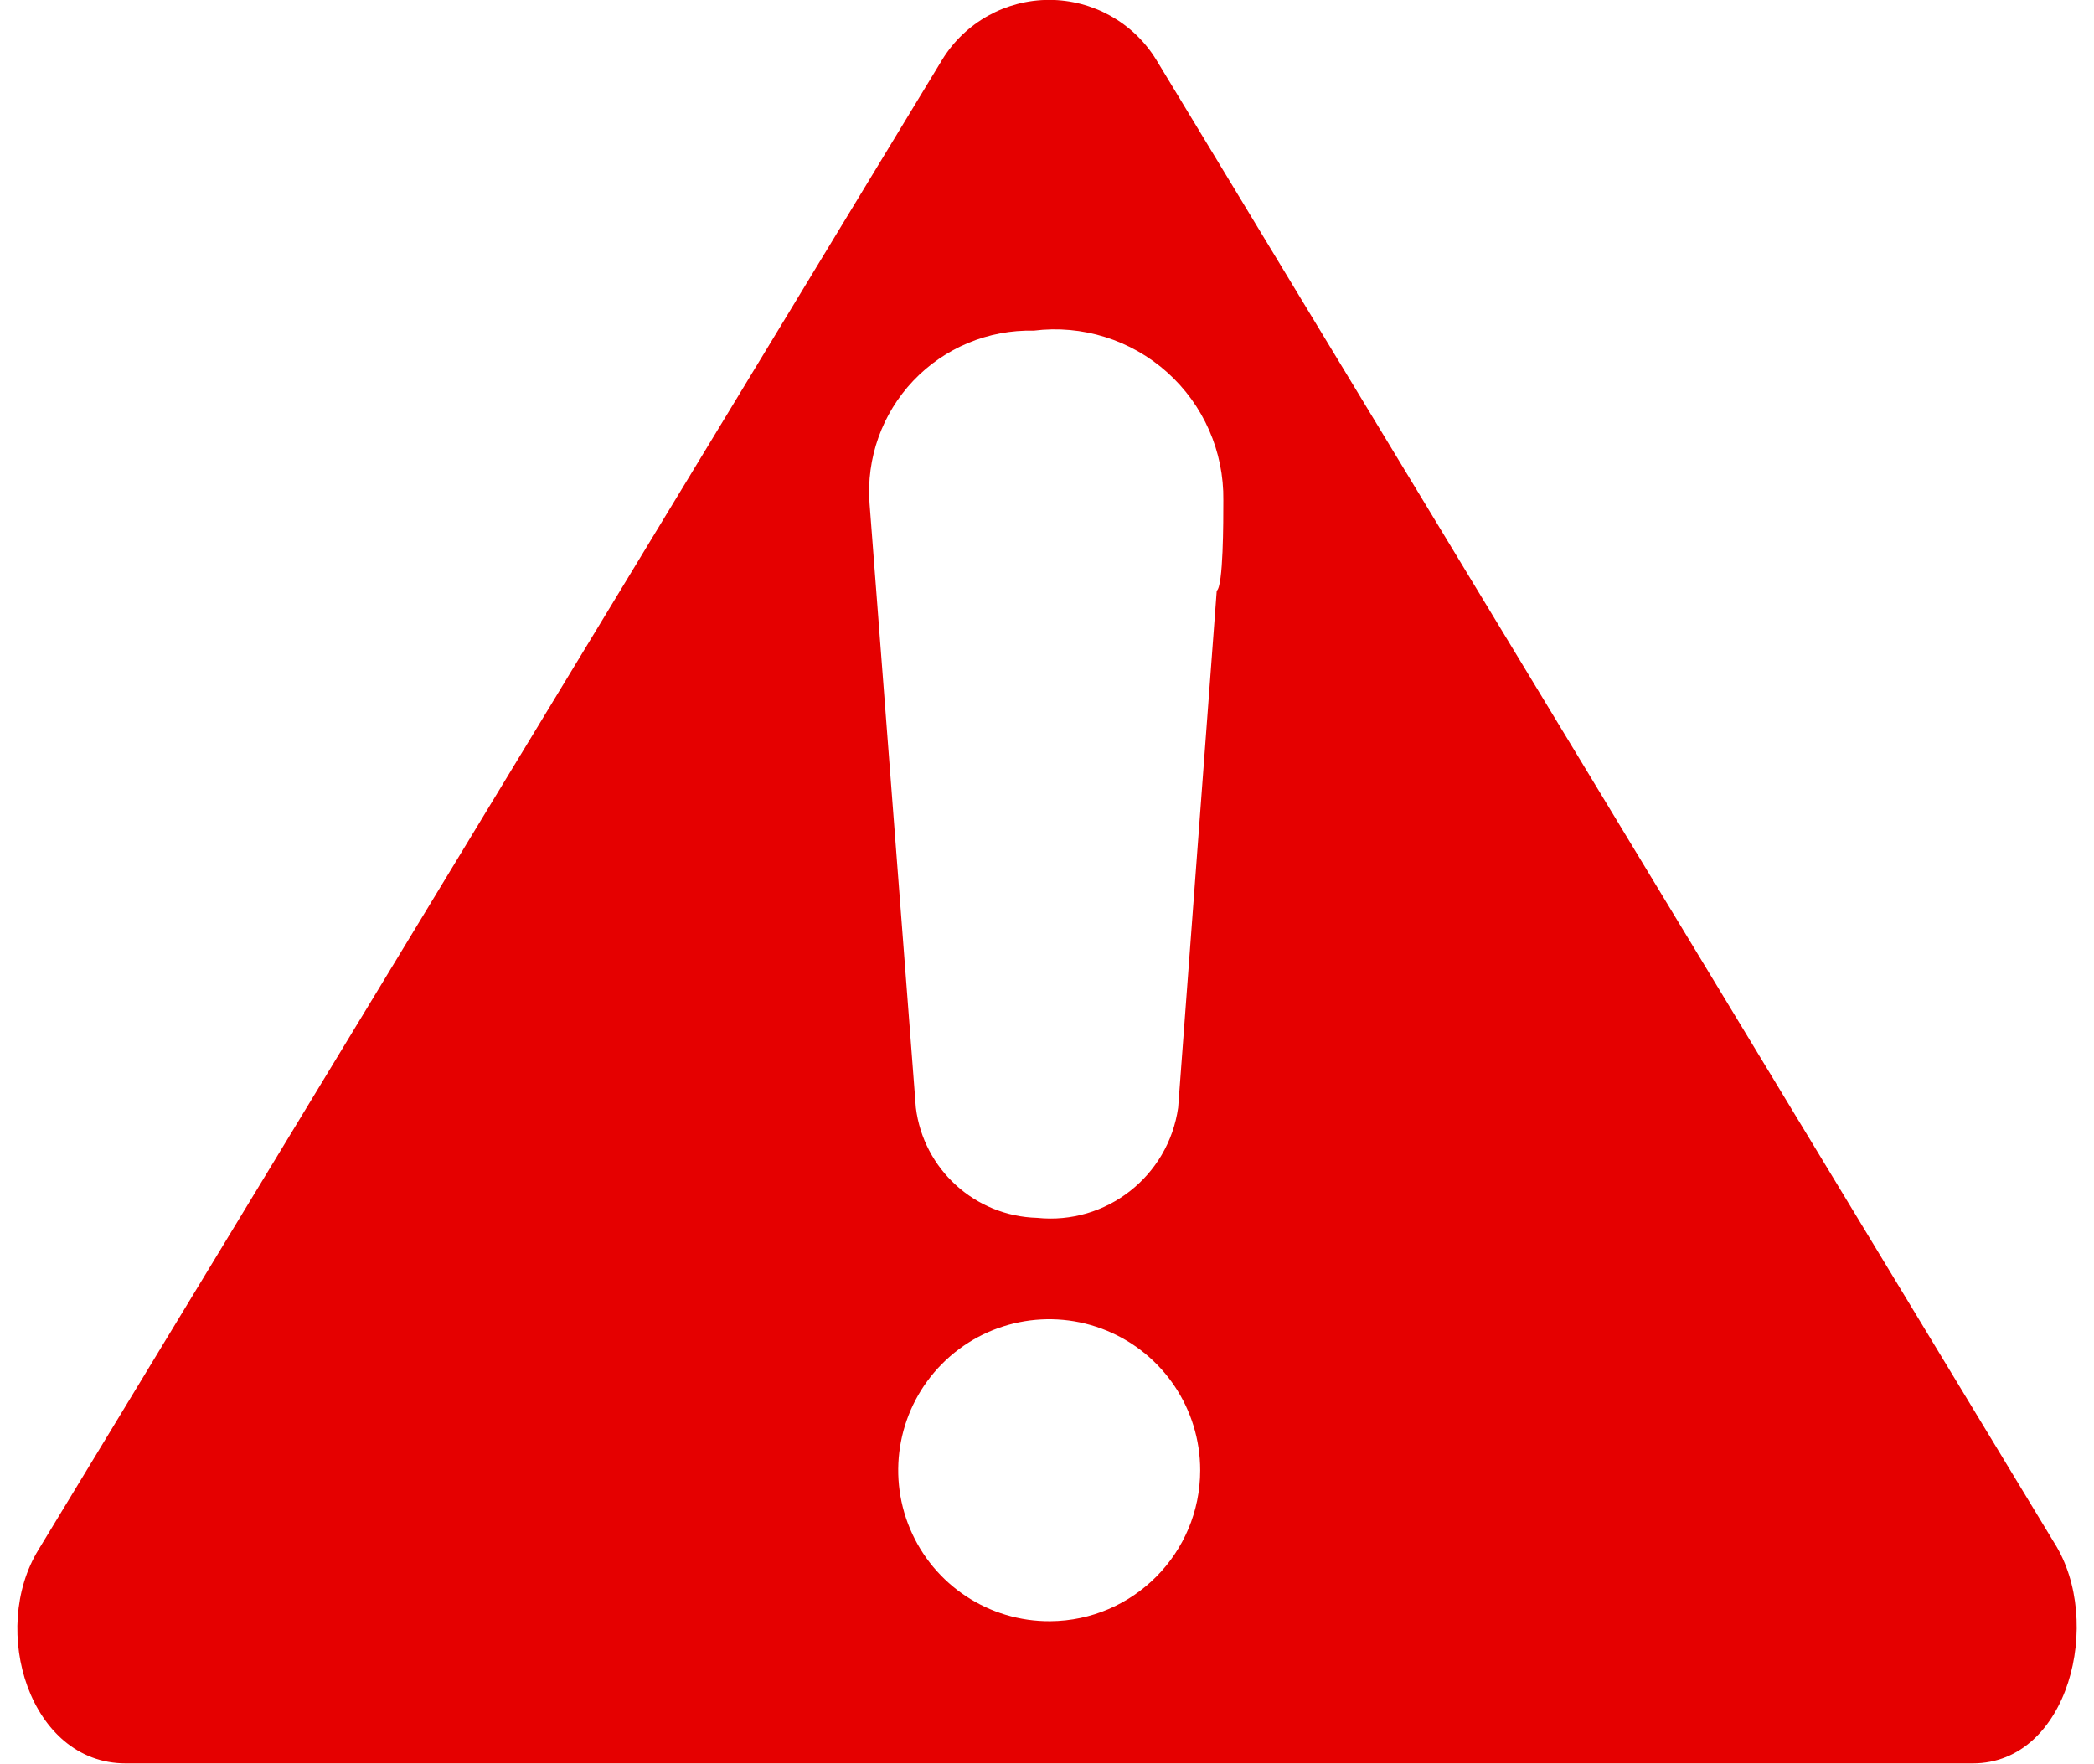
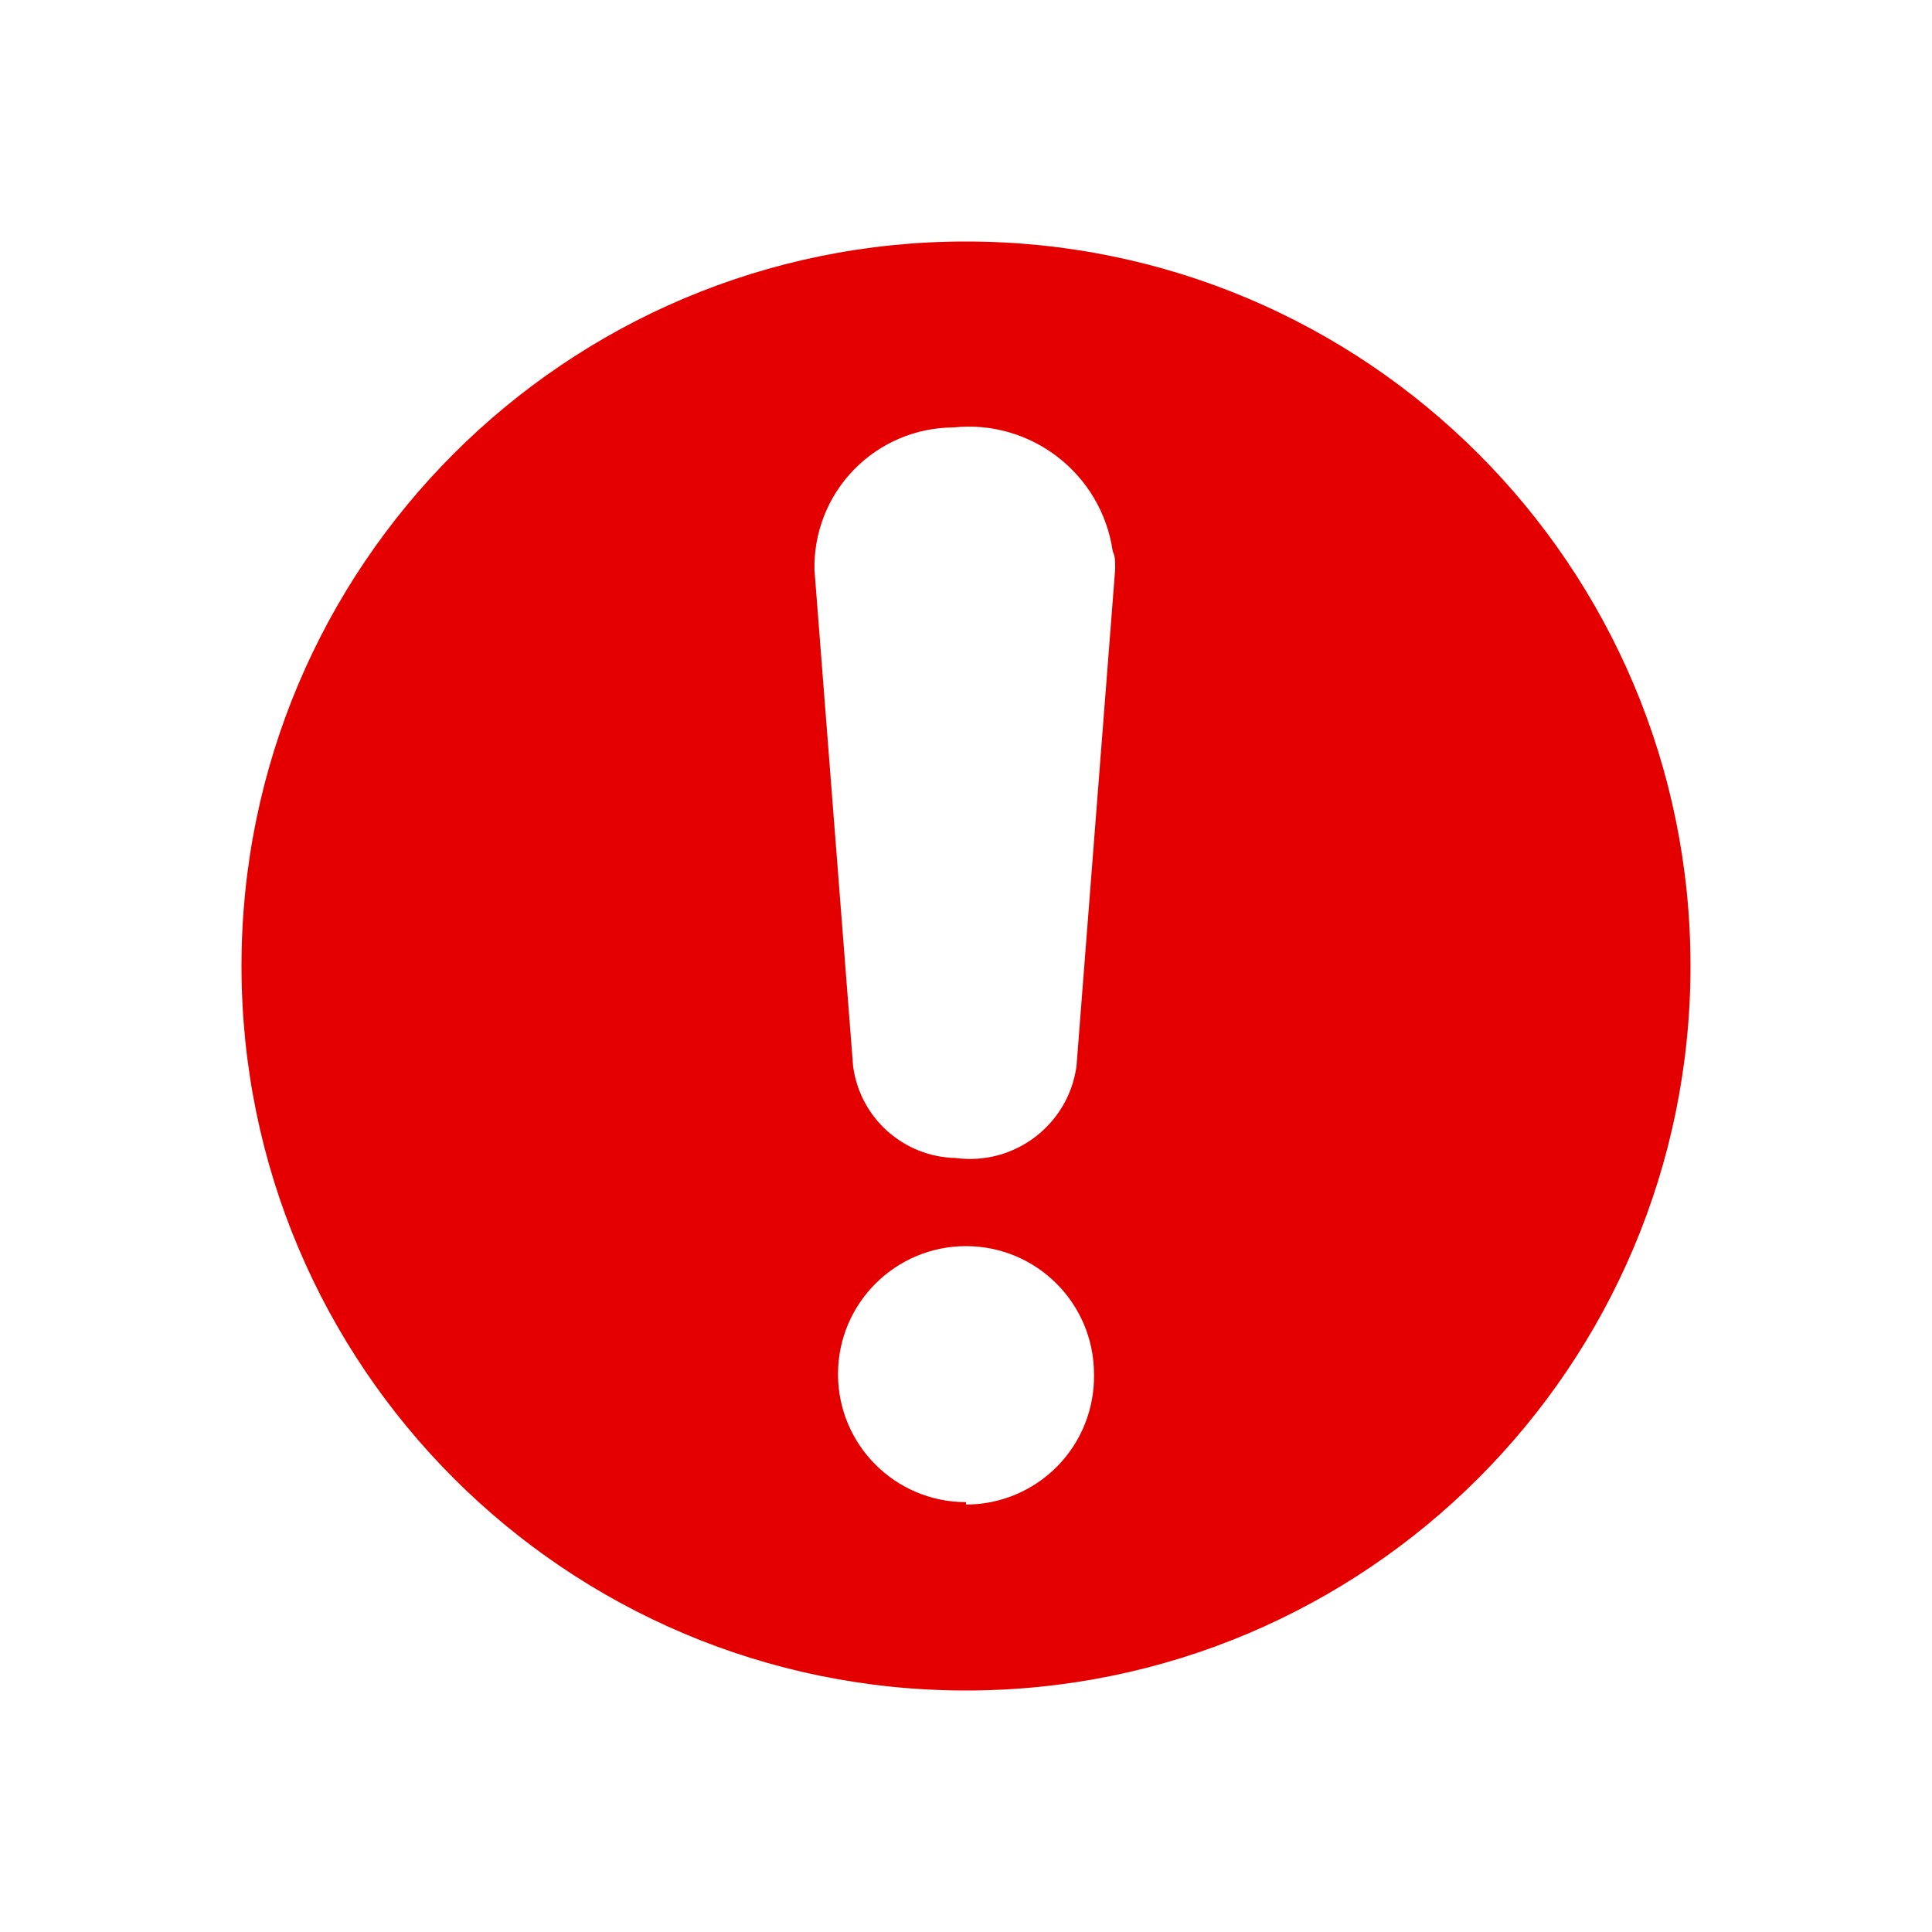
- <svg xmlns="http://www.w3.org/2000/svg" viewBox="0 0 19 16" fill="#e50000">
-   <path d="M18.64 14L10.49.54a1.14 1.14 0 0 0-1.94 0L.35 14.06C-.1 14.79.27 16 1.14 16H17.9c.87 0 1.19-1.29.74-2zM9.38 3a1.53 1.53 0 0 1 1.72 1.54c0 .19 0 .78-.06.82l-.35 4.69a1.17 1.17 0 0 1-1.28 1 1.14 1.14 0 0 1-1.1-1l-.42-5.48A1.46 1.46 0 0 1 9.38 3zm.15 11.71a1.37 1.37 0 1 1 1.36-1.37 1.37 1.37 0 0 1-1.36 1.37z" />
+ <svg xmlns="http://www.w3.org/2000/svg" id="Layer_1" data-name="Layer 1" viewBox="0 0 32 32" fill="#e50000">
+   <path d="M16,4A12,12,0,1,0,28,16,12,12,0,0,0,16,4Zm0,20.88a2.12,2.12,0,1,1,2.12-2.12A2.12,2.12,0,0,1,16,24.92ZM18.47,9.44l-.64,8.22a1.78,1.78,0,0,1-2,1.52,1.75,1.75,0,0,1-1.7-1.52l-.64-8.22a2.31,2.31,0,0,1,2.3-2.36,2.41,2.41,0,0,1,2.64,2.05C18.48,9.23,18.47,9.34,18.47,9.44Z" />
</svg>
